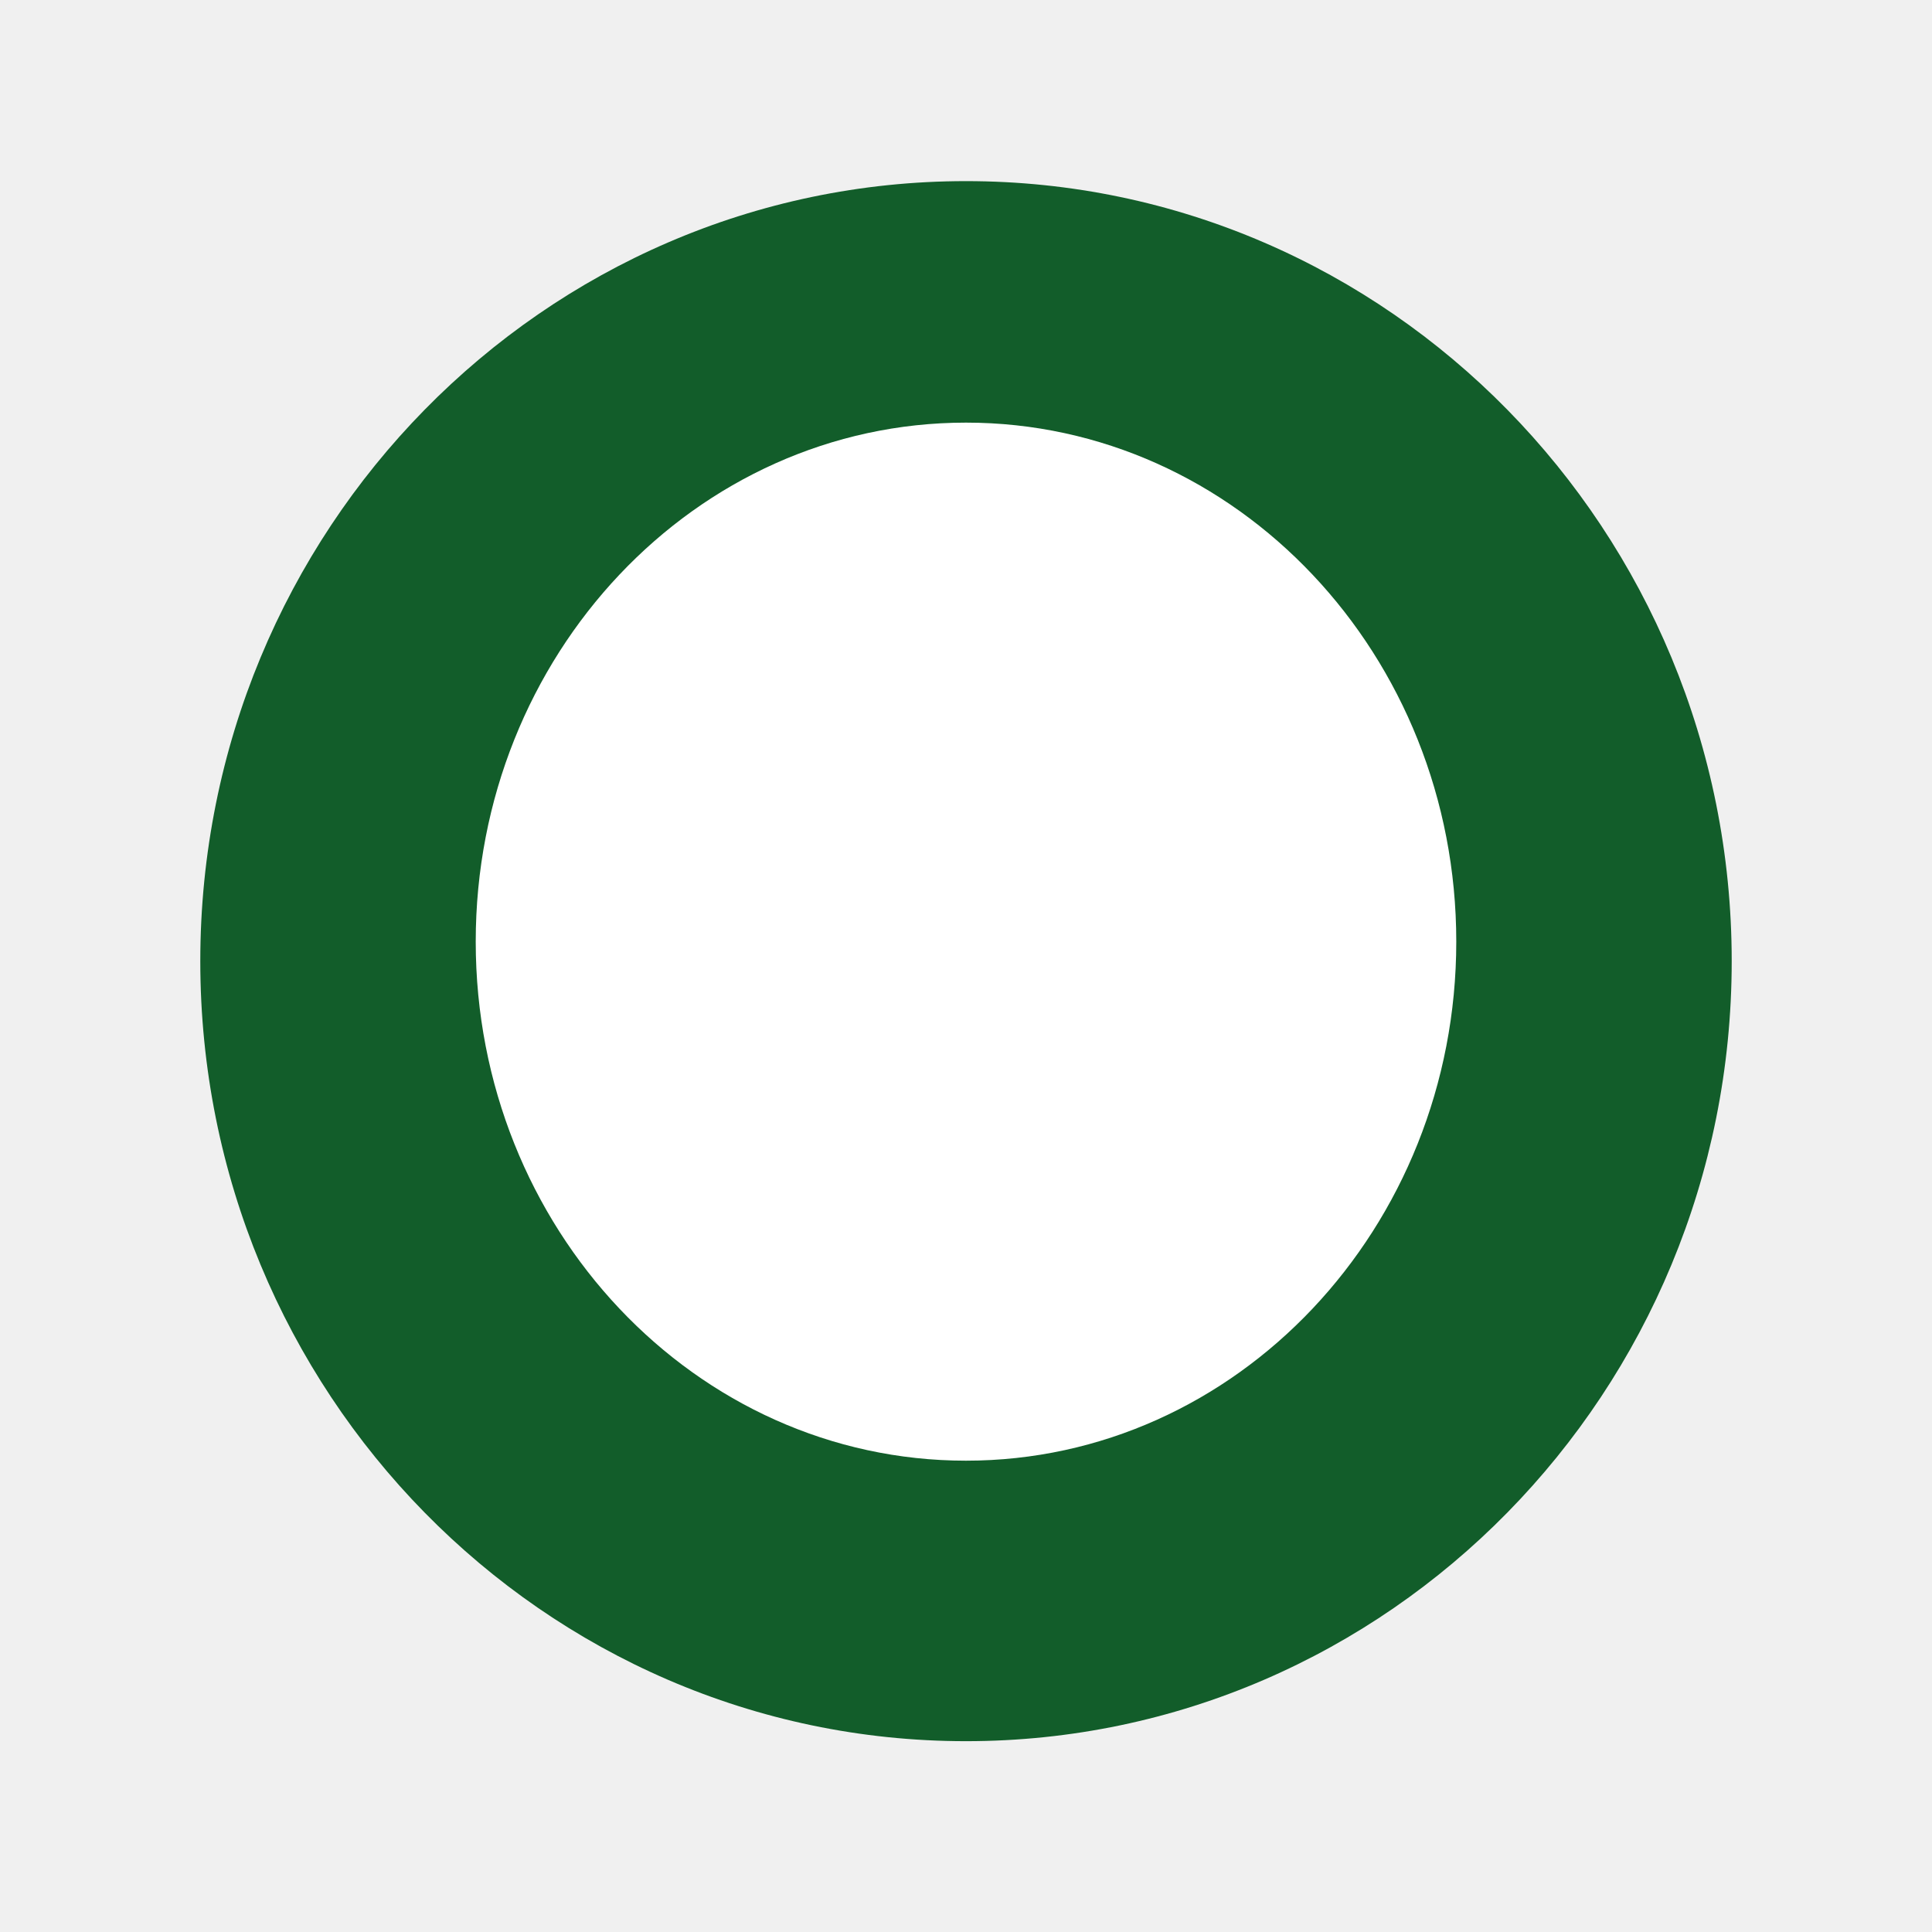
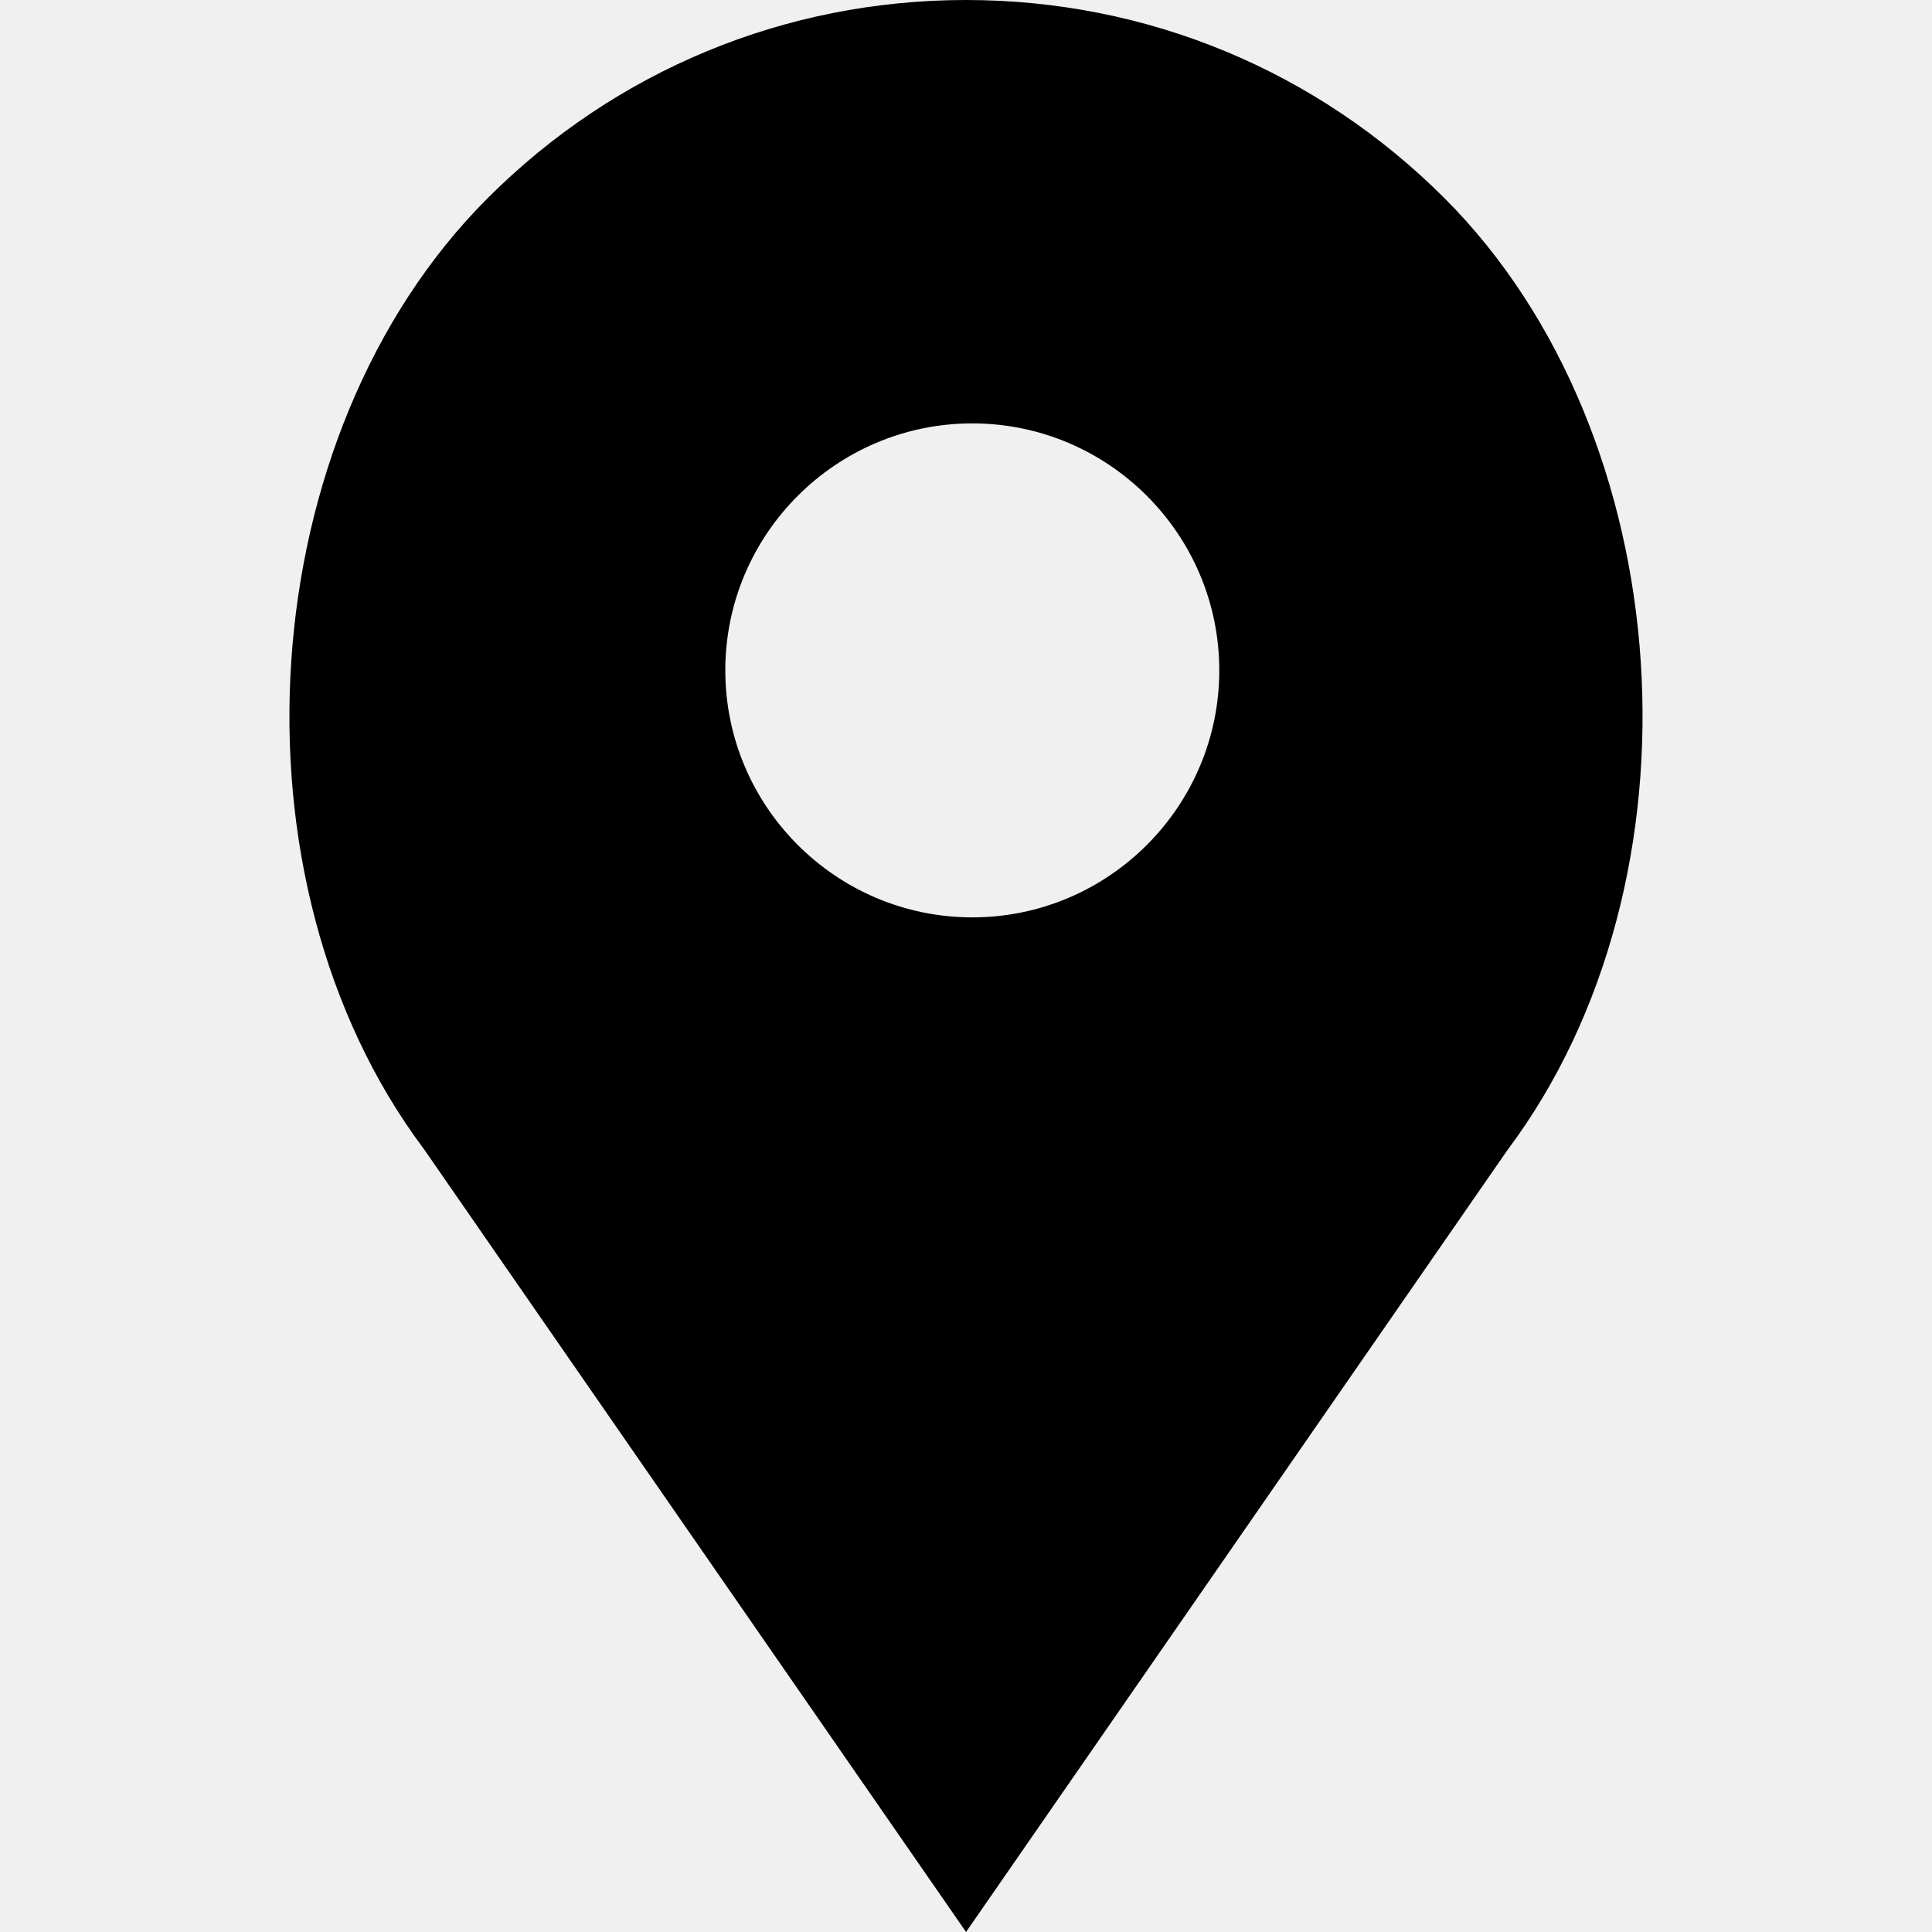
- <svg xmlns="http://www.w3.org/2000/svg" xmlns:xlink="http://www.w3.org/1999/xlink" version="1.1" preserveAspectRatio="xMidYMid meet" viewBox="0 0 640 640" width="640" height="640">
-   <defs>
-     <path d="M573.65 318.39C573.65 461.01 459.99 576.79 320 576.79C180.01 576.79 66.35 461.01 66.35 318.39C66.35 175.78 180.01 60 320 60C459.99 60 573.65 175.78 573.65 318.39Z" id="b14TQAisnw" />
-     <path d="M482.41 311.93C482.41 406.83 409.64 483.87 320 483.87C230.36 483.87 157.59 406.83 157.59 311.93C157.59 217.04 230.36 140 320 140C409.64 140 482.41 217.04 482.41 311.93Z" id="f1AD7AhU31" />
-   </defs>
-   <g>
-     <g>
-       <g>
-         <use xlink:href="#b14TQAisnw" opacity="1" fill="#125d2a" fill-opacity="1" />
-       </g>
-       <g>
-         <use xlink:href="#f1AD7AhU31" opacity="1" fill="#ffffff" fill-opacity="1" />
-       </g>
-     </g>
-   </g>
+ <svg xmlns="http://www.w3.org/2000/svg" version="1.1" id="Capa_1" x="0px" y="0px" viewBox="0 0 54.757 54.757" style="enable-background:new 0 0 54.757 54.757;" xml:space="preserve">
+   <path d="M40.94,5.617C37.318,1.995,32.502,0,27.38,0c-5.123,0-9.938,1.995-13.56,5.617c-6.703,6.702-7.536,19.312-1.804,26.952  L27.38,54.757L42.721,32.6C48.476,24.929,47.643,12.319,40.94,5.617z M27.557,26c-3.859,0-7-3.141-7-7s3.141-7,7-7s7,3.141,7,7  S31.416,26,27.557,26z" />
</svg>
